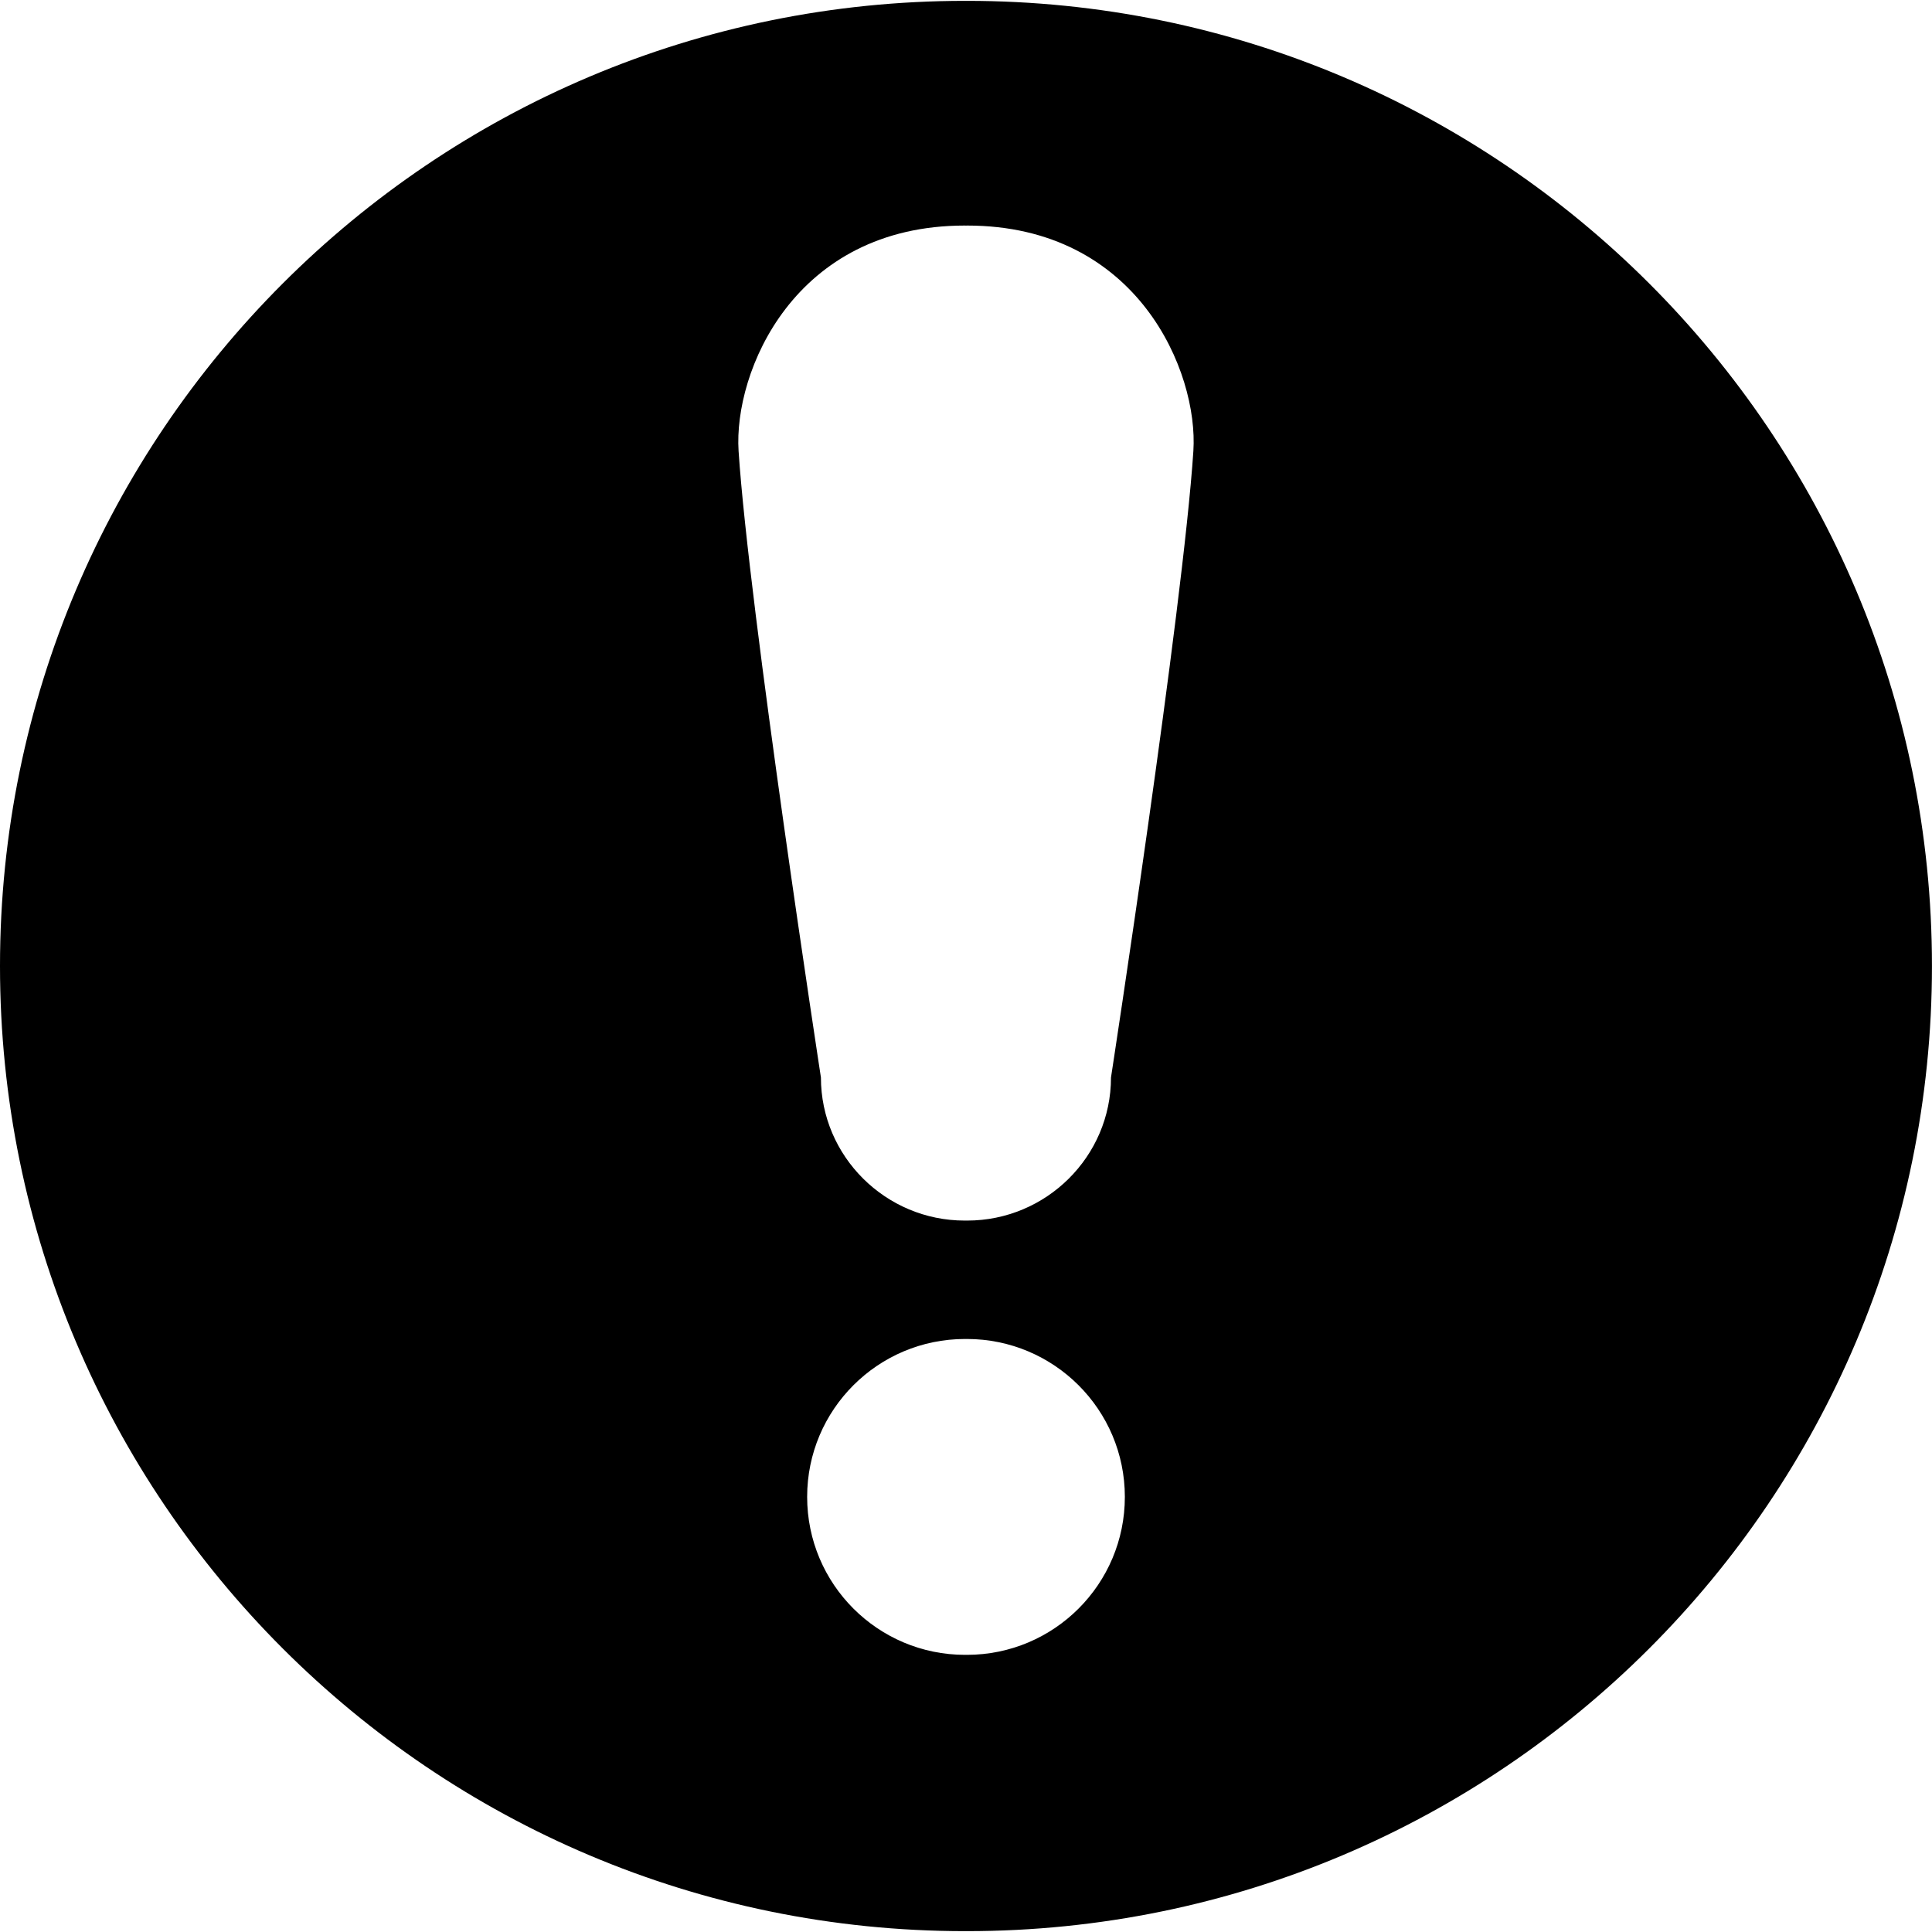
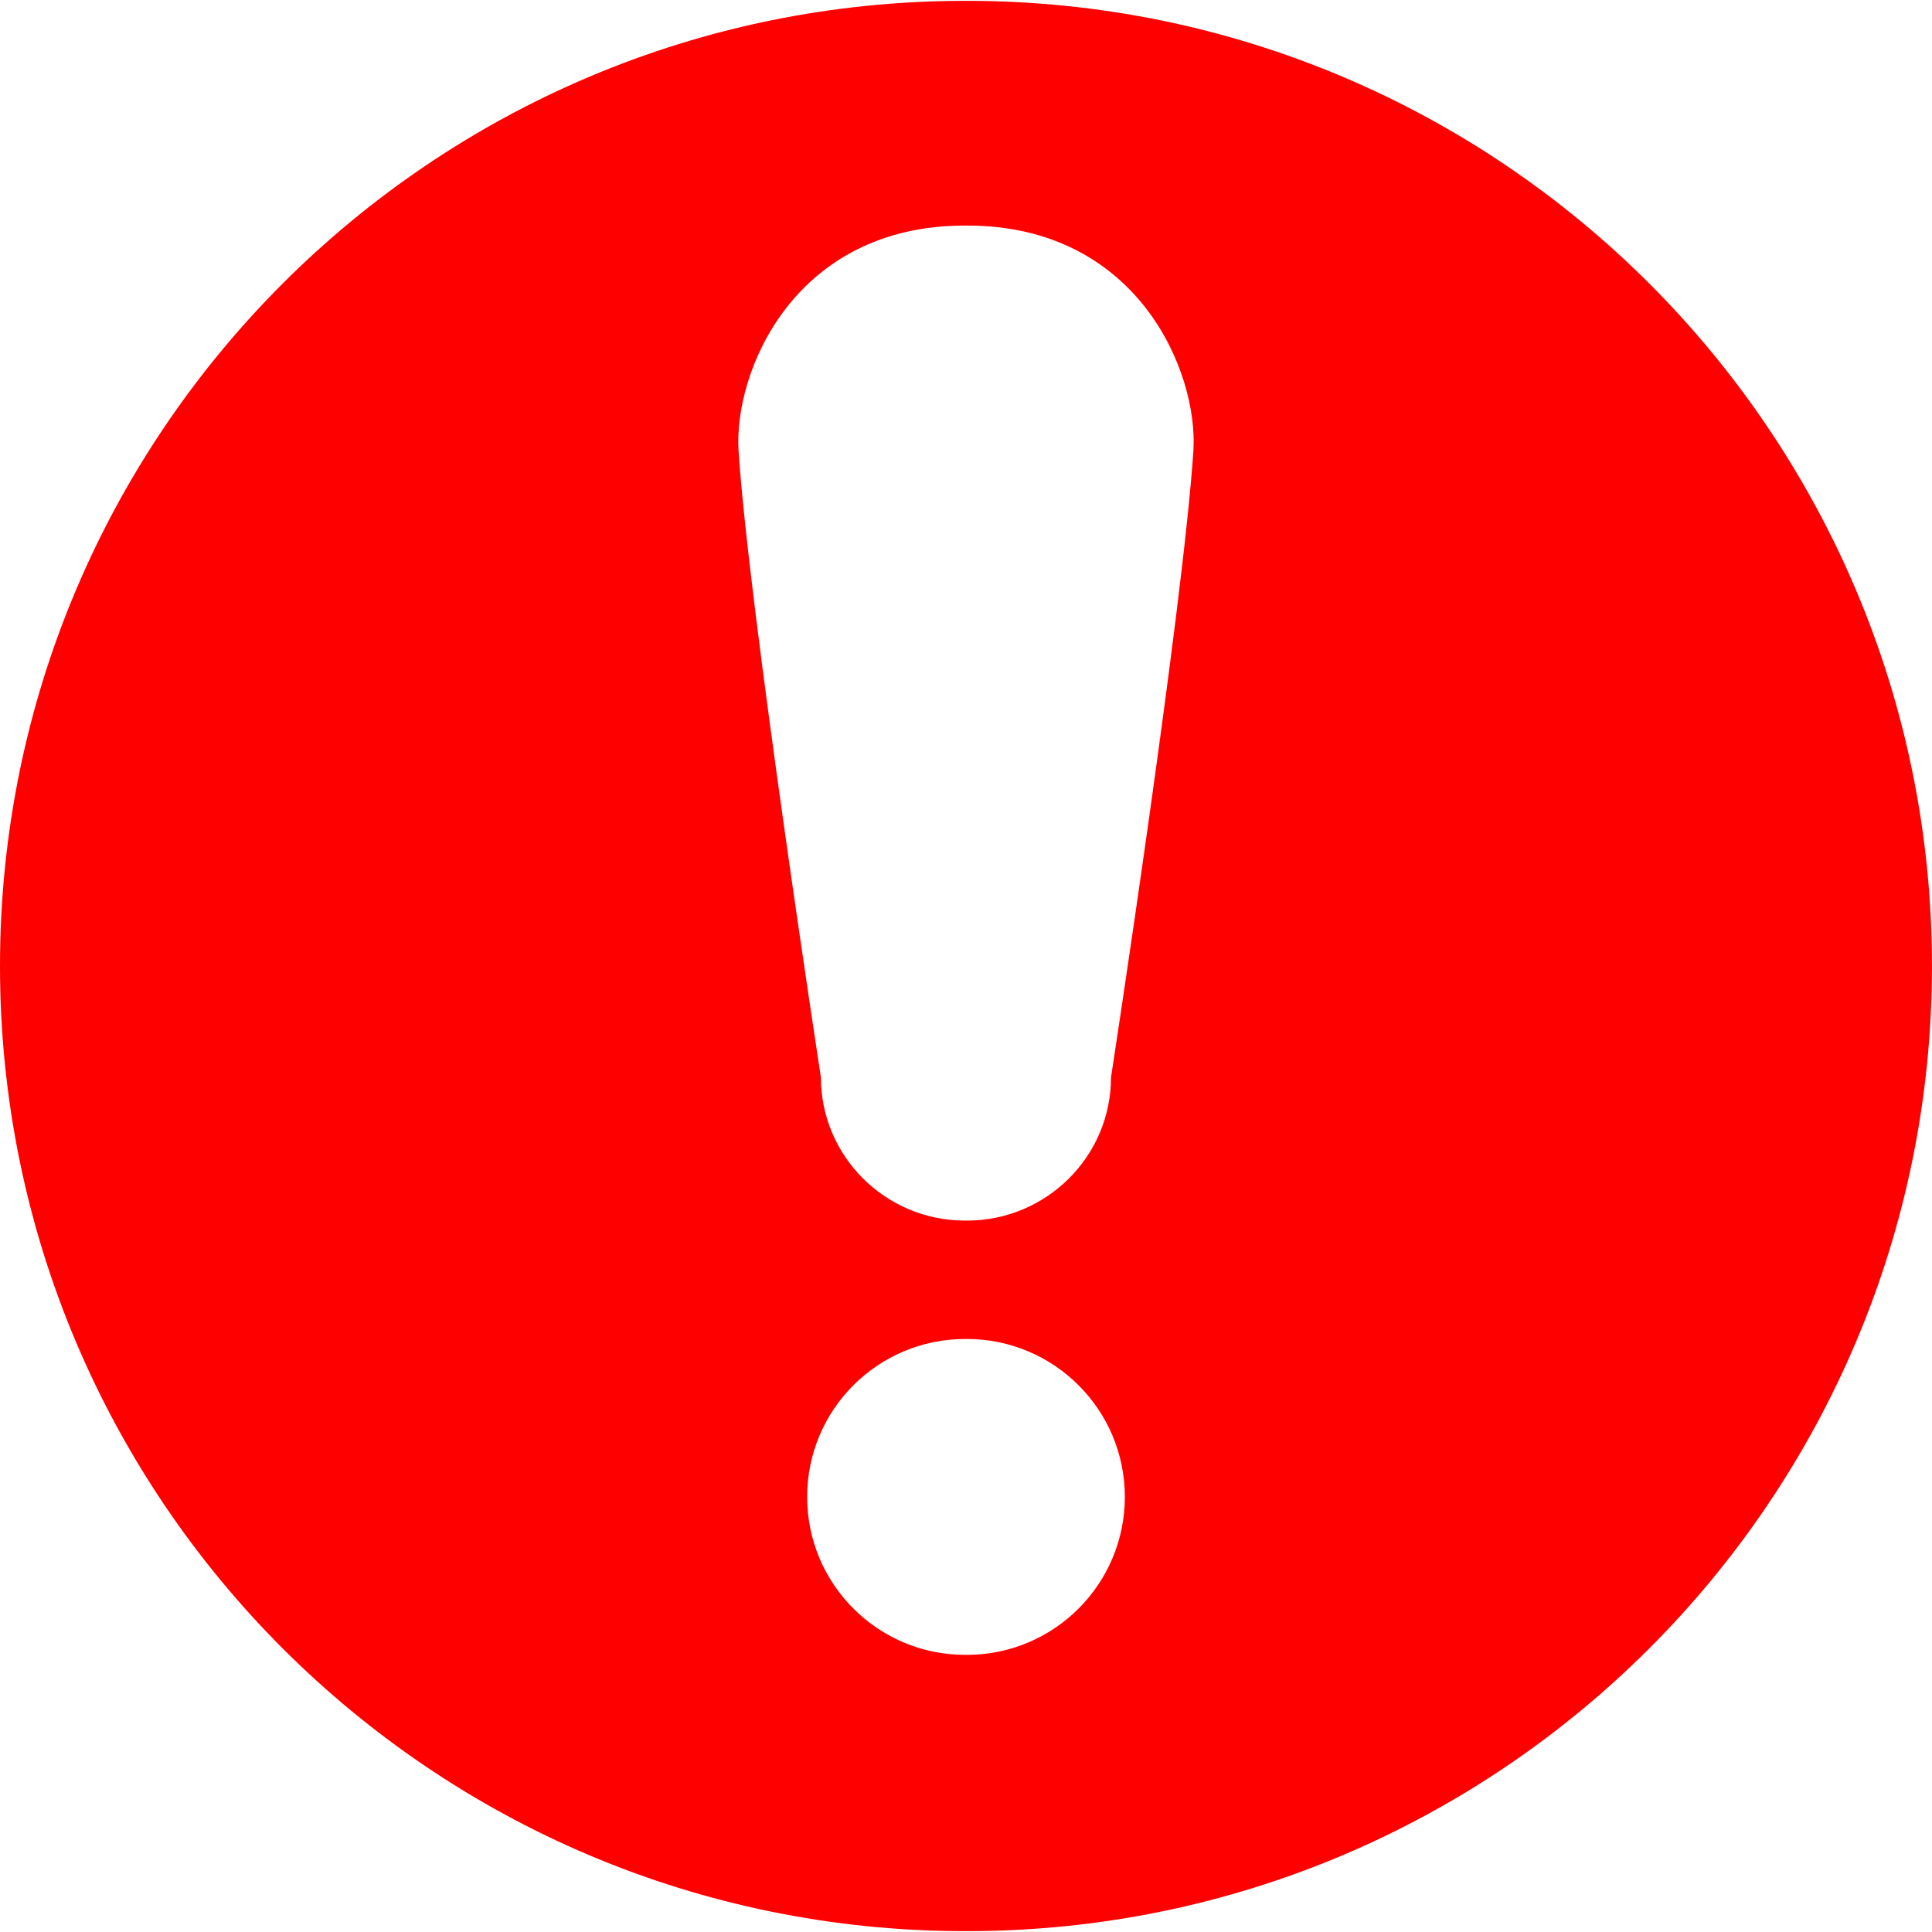
- <svg xmlns="http://www.w3.org/2000/svg" version="1.1" id="Capa_1" x="0px" y="0px" width="45.311px" height="45.311px" viewBox="0 0 45.311 45.311" style="enable-background:new 0 0 45.311 45.311;" xml:space="preserve">
-   <g>
-     <path d="M22.675,0.02c-0.006,0-0.014,0.001-0.02,0.001c-0.007,0-0.013-0.001-0.02-0.001C10.135,0.02,0,10.154,0,22.656   c0,12.5,10.135,22.635,22.635,22.635c0.007,0,0.013,0,0.02,0c0.006,0,0.014,0,0.02,0c12.5,0,22.635-10.135,22.635-22.635   C45.311,10.154,35.176,0.02,22.675,0.02z M22.675,38.811c-0.006,0-0.014-0.001-0.02-0.001c-0.007,0-0.013,0.001-0.02,0.001   c-2.046,0-3.705-1.658-3.705-3.705c0-2.045,1.659-3.703,3.705-3.703c0.007,0,0.013,0,0.02,0c0.006,0,0.014,0,0.02,0   c2.045,0,3.706,1.658,3.706,3.703C26.381,37.152,24.723,38.811,22.675,38.811z M27.988,10.578   c-0.242,3.697-1.932,14.692-1.932,14.692c0,1.854-1.519,3.356-3.373,3.356c-0.01,0-0.02,0-0.029,0c-0.009,0-0.02,0-0.029,0   c-1.853,0-3.372-1.504-3.372-3.356c0,0-1.689-10.995-1.931-14.692C17.202,8.727,18.62,5.29,22.626,5.29   c0.01,0,0.02,0.001,0.029,0.001c0.009,0,0.019-0.001,0.029-0.001C26.689,5.29,28.109,8.727,27.988,10.578z" />
-   </g>
-   <g>
- </g>
-   <g>
- </g>
-   <g>
- </g>
-   <g>
- </g>
-   <g>
- </g>
-   <g>
- </g>
-   <g>
- </g>
-   <g>
- </g>
-   <g>
- </g>
-   <g>
- </g>
-   <g>
- </g>
-   <g>
- </g>
-   <g>
- </g>
-   <g>
- </g>
-   <g>
- </g>
+ <svg xmlns="http://www.w3.org/2000/svg" width="288" height="288">
+   <svg width="288" height="288" enable-background="new 0 0 45.311 45.311" viewBox="0 0 45.311 45.311">
+     <path fill="red" d="M22.675,0.02c-0.006,0-0.014,0.001-0.02,0.001c-0.007,0-0.013-0.001-0.02-0.001C10.135,0.02,0,10.154,0,22.656   c0,12.5,10.135,22.635,22.635,22.635c0.007,0,0.013,0,0.02,0c0.006,0,0.014,0,0.02,0c12.5,0,22.635-10.135,22.635-22.635   C45.311,10.154,35.176,0.02,22.675,0.02z M22.675,38.811c-0.006,0-0.014-0.001-0.02-0.001c-0.007,0-0.013,0.001-0.02,0.001   c-2.046,0-3.705-1.658-3.705-3.705c0-2.045,1.659-3.703,3.705-3.703c0.007,0,0.013,0,0.02,0c0.006,0,0.014,0,0.02,0   c2.045,0,3.706,1.658,3.706,3.703C26.381,37.152,24.723,38.811,22.675,38.811z M27.988,10.578   c-0.242,3.697-1.932,14.692-1.932,14.692c0,1.854-1.519,3.356-3.373,3.356c-0.01,0-0.02,0-0.029,0c-0.009,0-0.02,0-0.029,0   c-1.853,0-3.372-1.504-3.372-3.356c0,0-1.689-10.995-1.931-14.692C17.202,8.727,18.62,5.29,22.626,5.29   c0.01,0,0.02,0.001,0.029,0.001c0.009,0,0.019-0.001,0.029-0.001C26.689,5.29,28.109,8.727,27.988,10.578z" class="color000 svgShape" />
+   </svg>
</svg>
